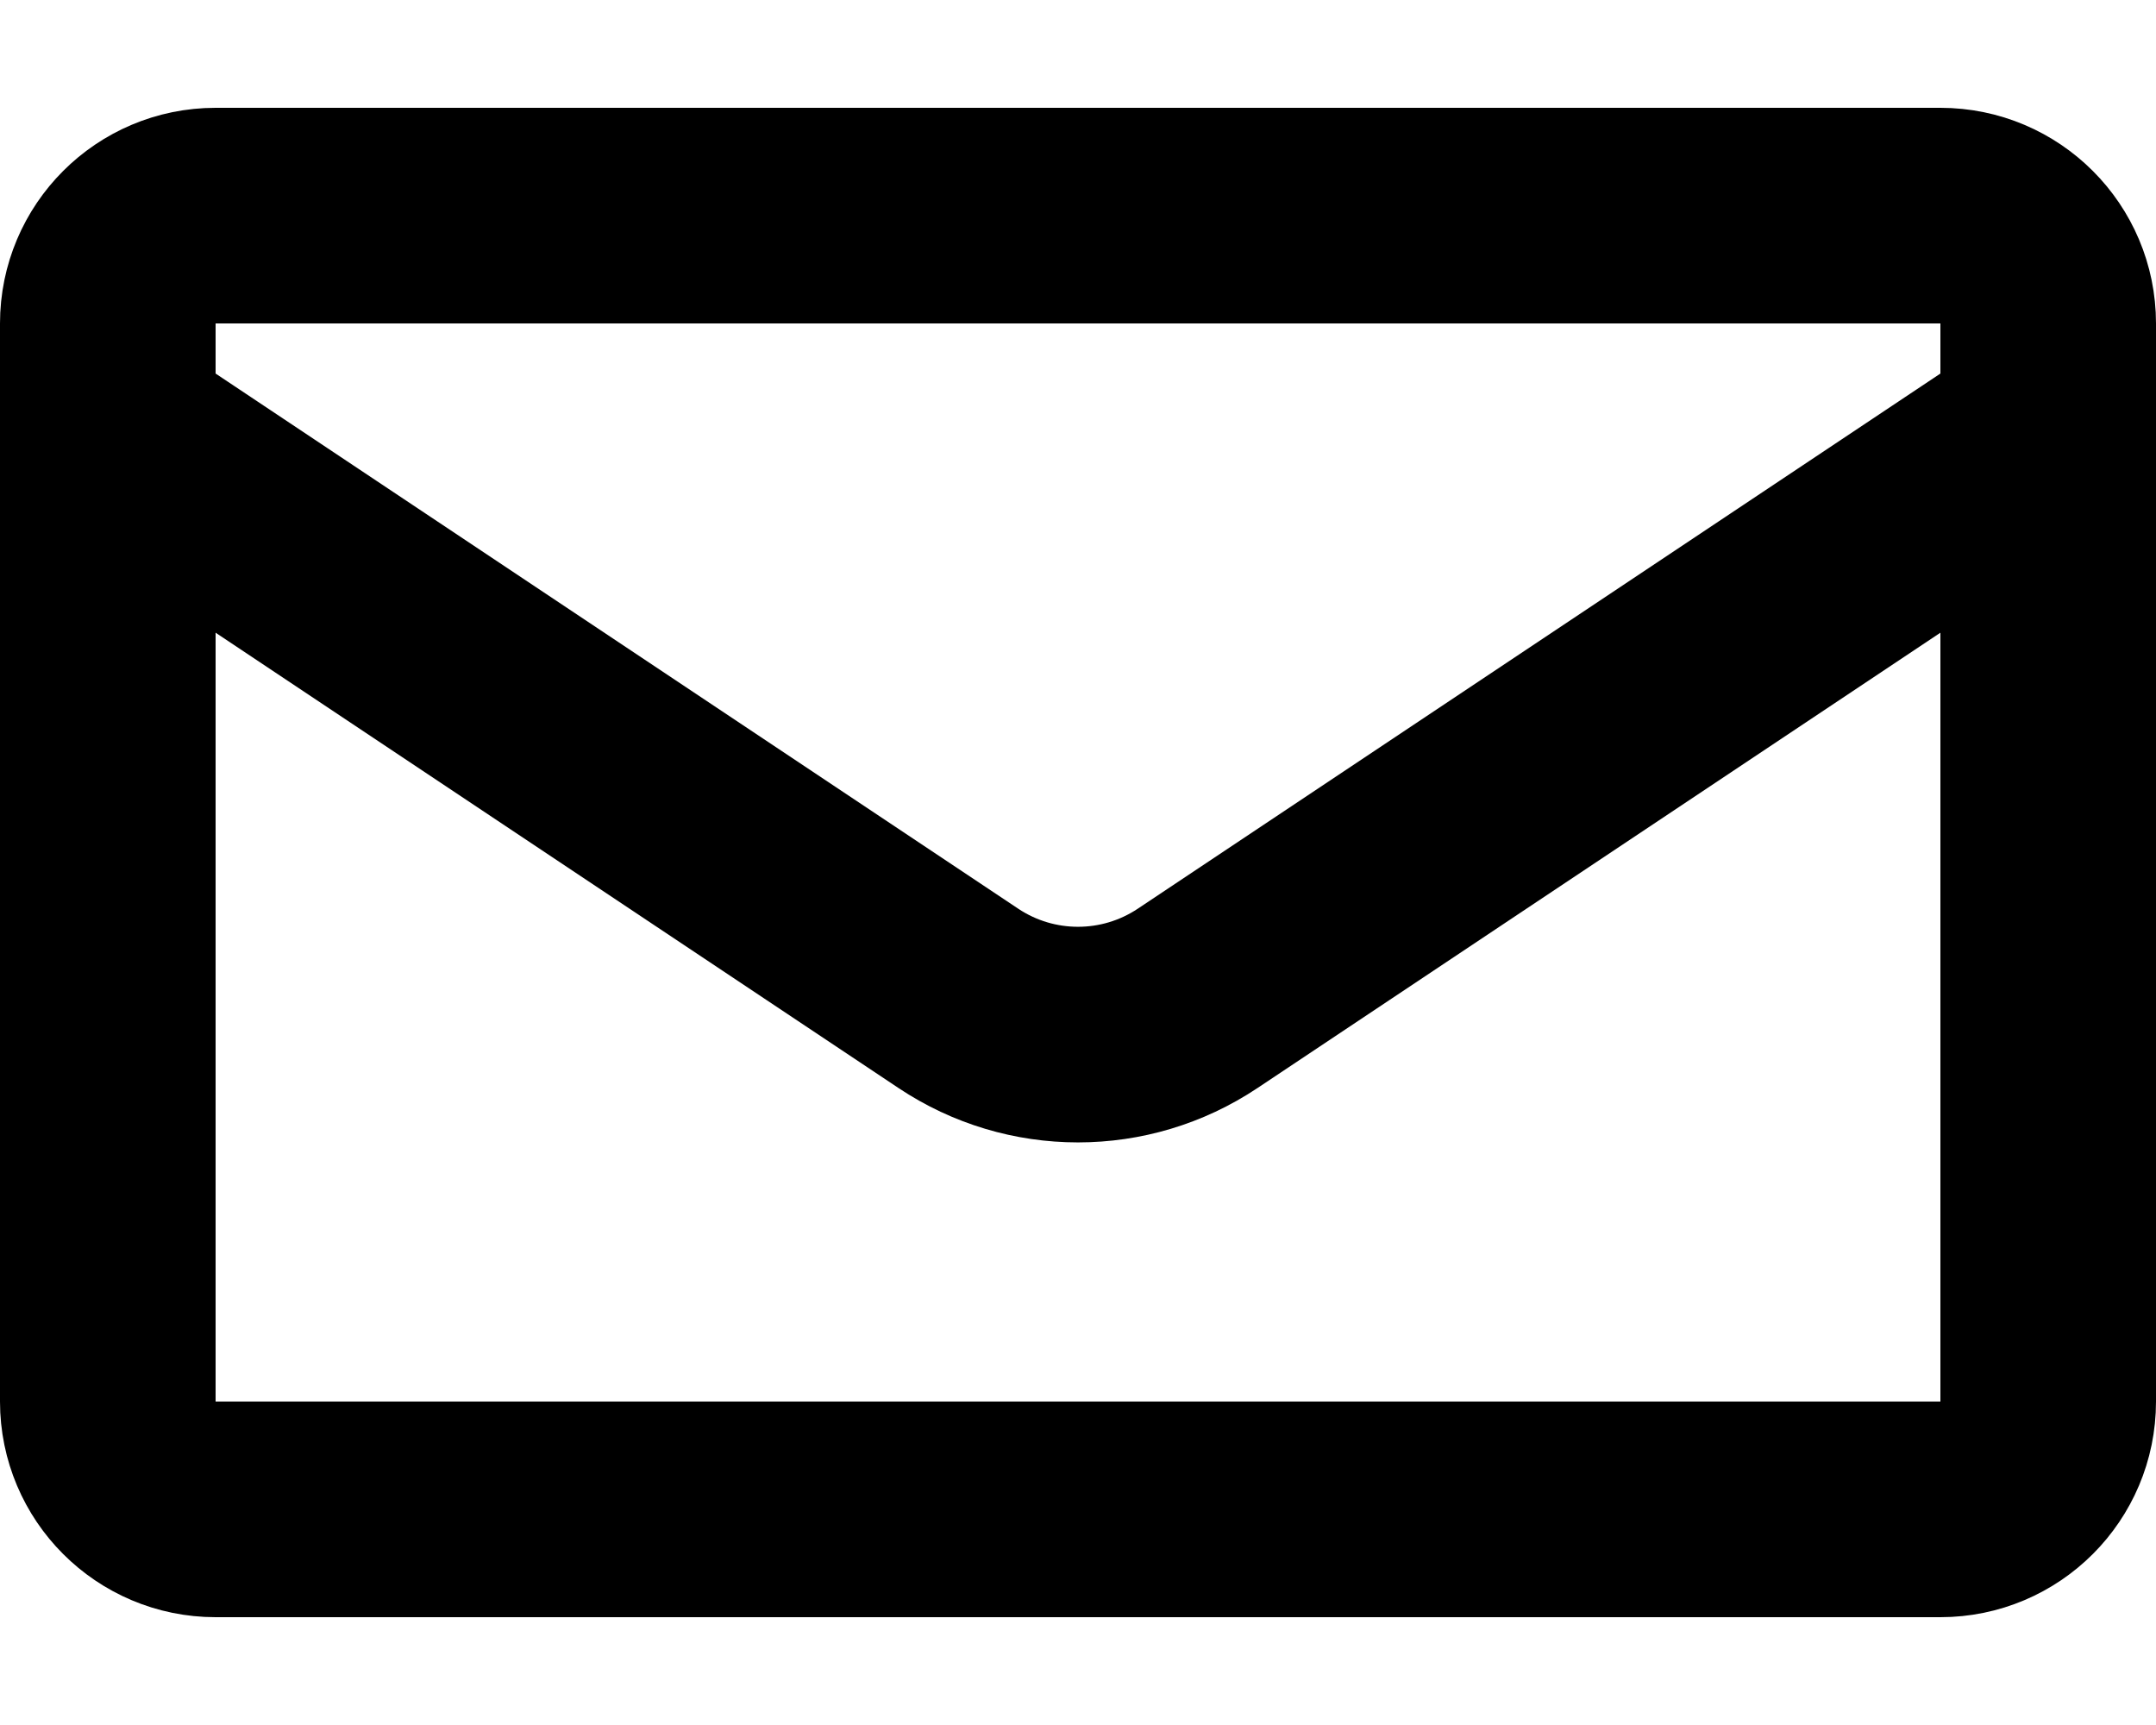
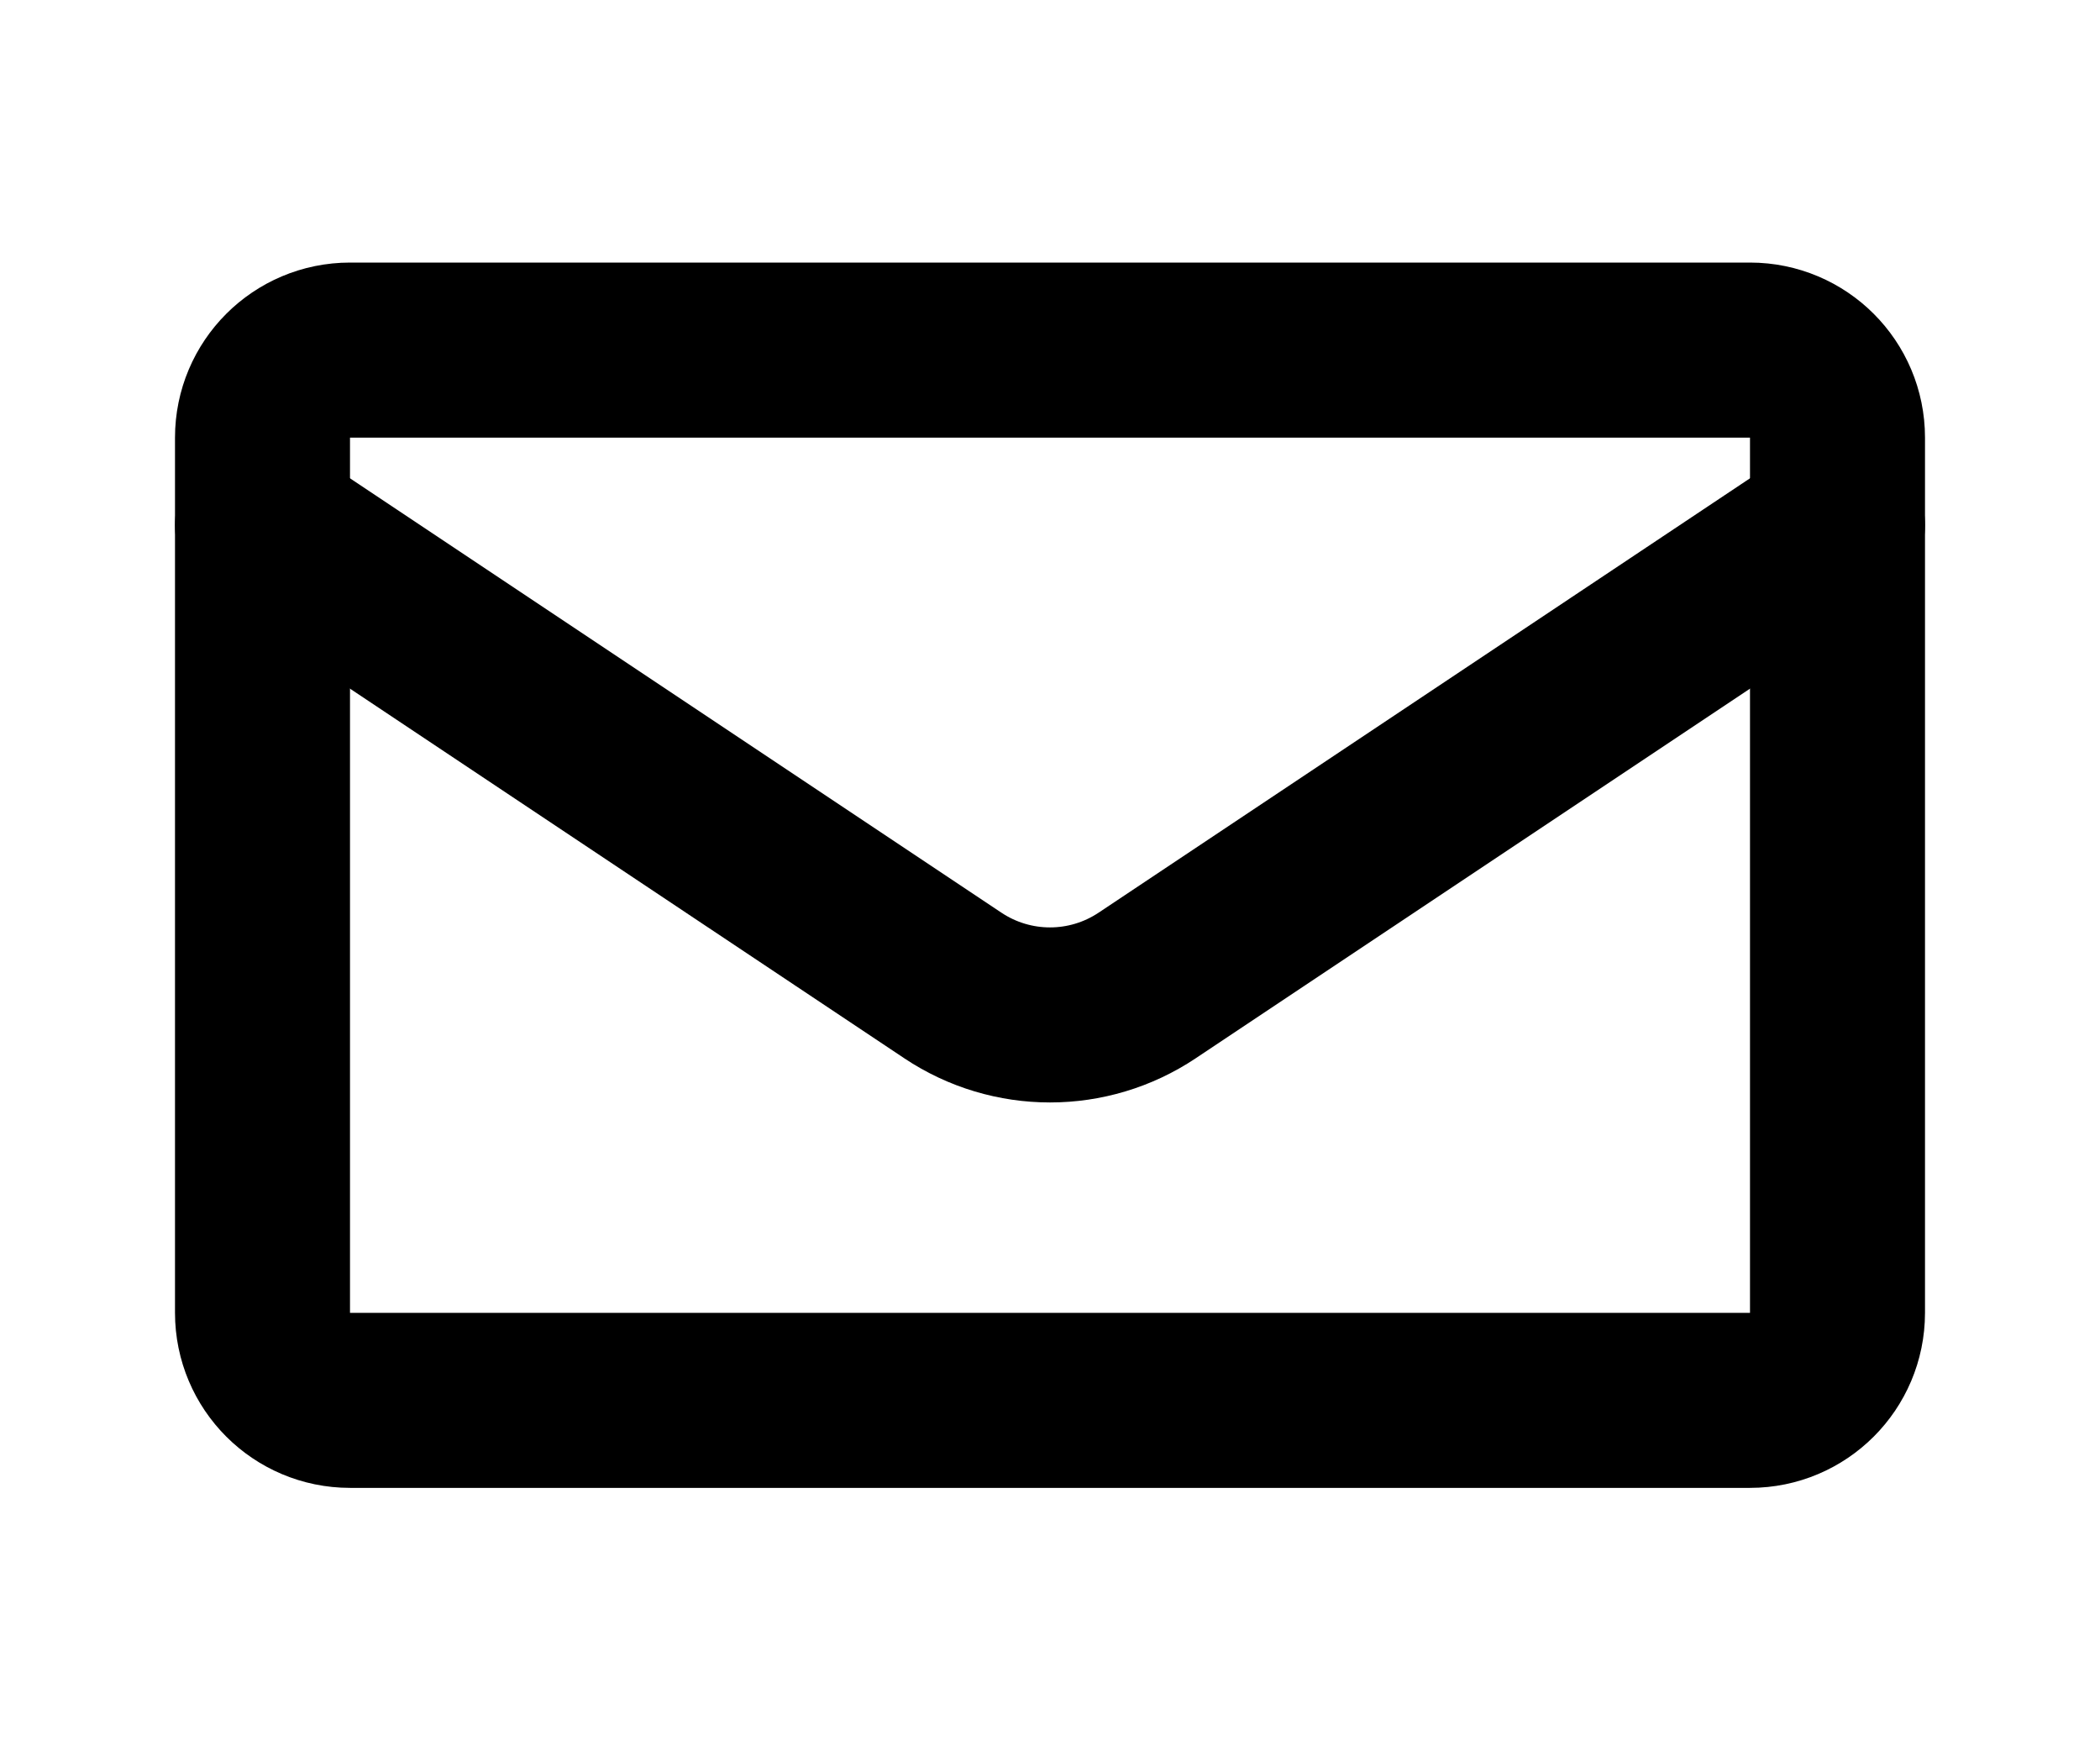
- <svg xmlns="http://www.w3.org/2000/svg" fill="none" stroke="currentColor" viewBox="2 4 20 16" class="humbleicons hi-mail">
+ <svg xmlns="http://www.w3.org/2000/svg" fill="none" stroke="currentColor" viewBox="0 2 24 20" class="humbleicons hi-mail">
  <g stroke="currentColor" stroke-width="2">
    <path stroke-linejoin="round" d="M20 6H4a1 1 0 00-1 1v10a1 1 0 001 1h16a1 1 0 001-1V7a1 1 0 00-1-1z" />
    <path stroke-linecap="round" d="M3 8l7.89 5.26a2 2 0 002.22 0L21 8" />
  </g>
</svg>
